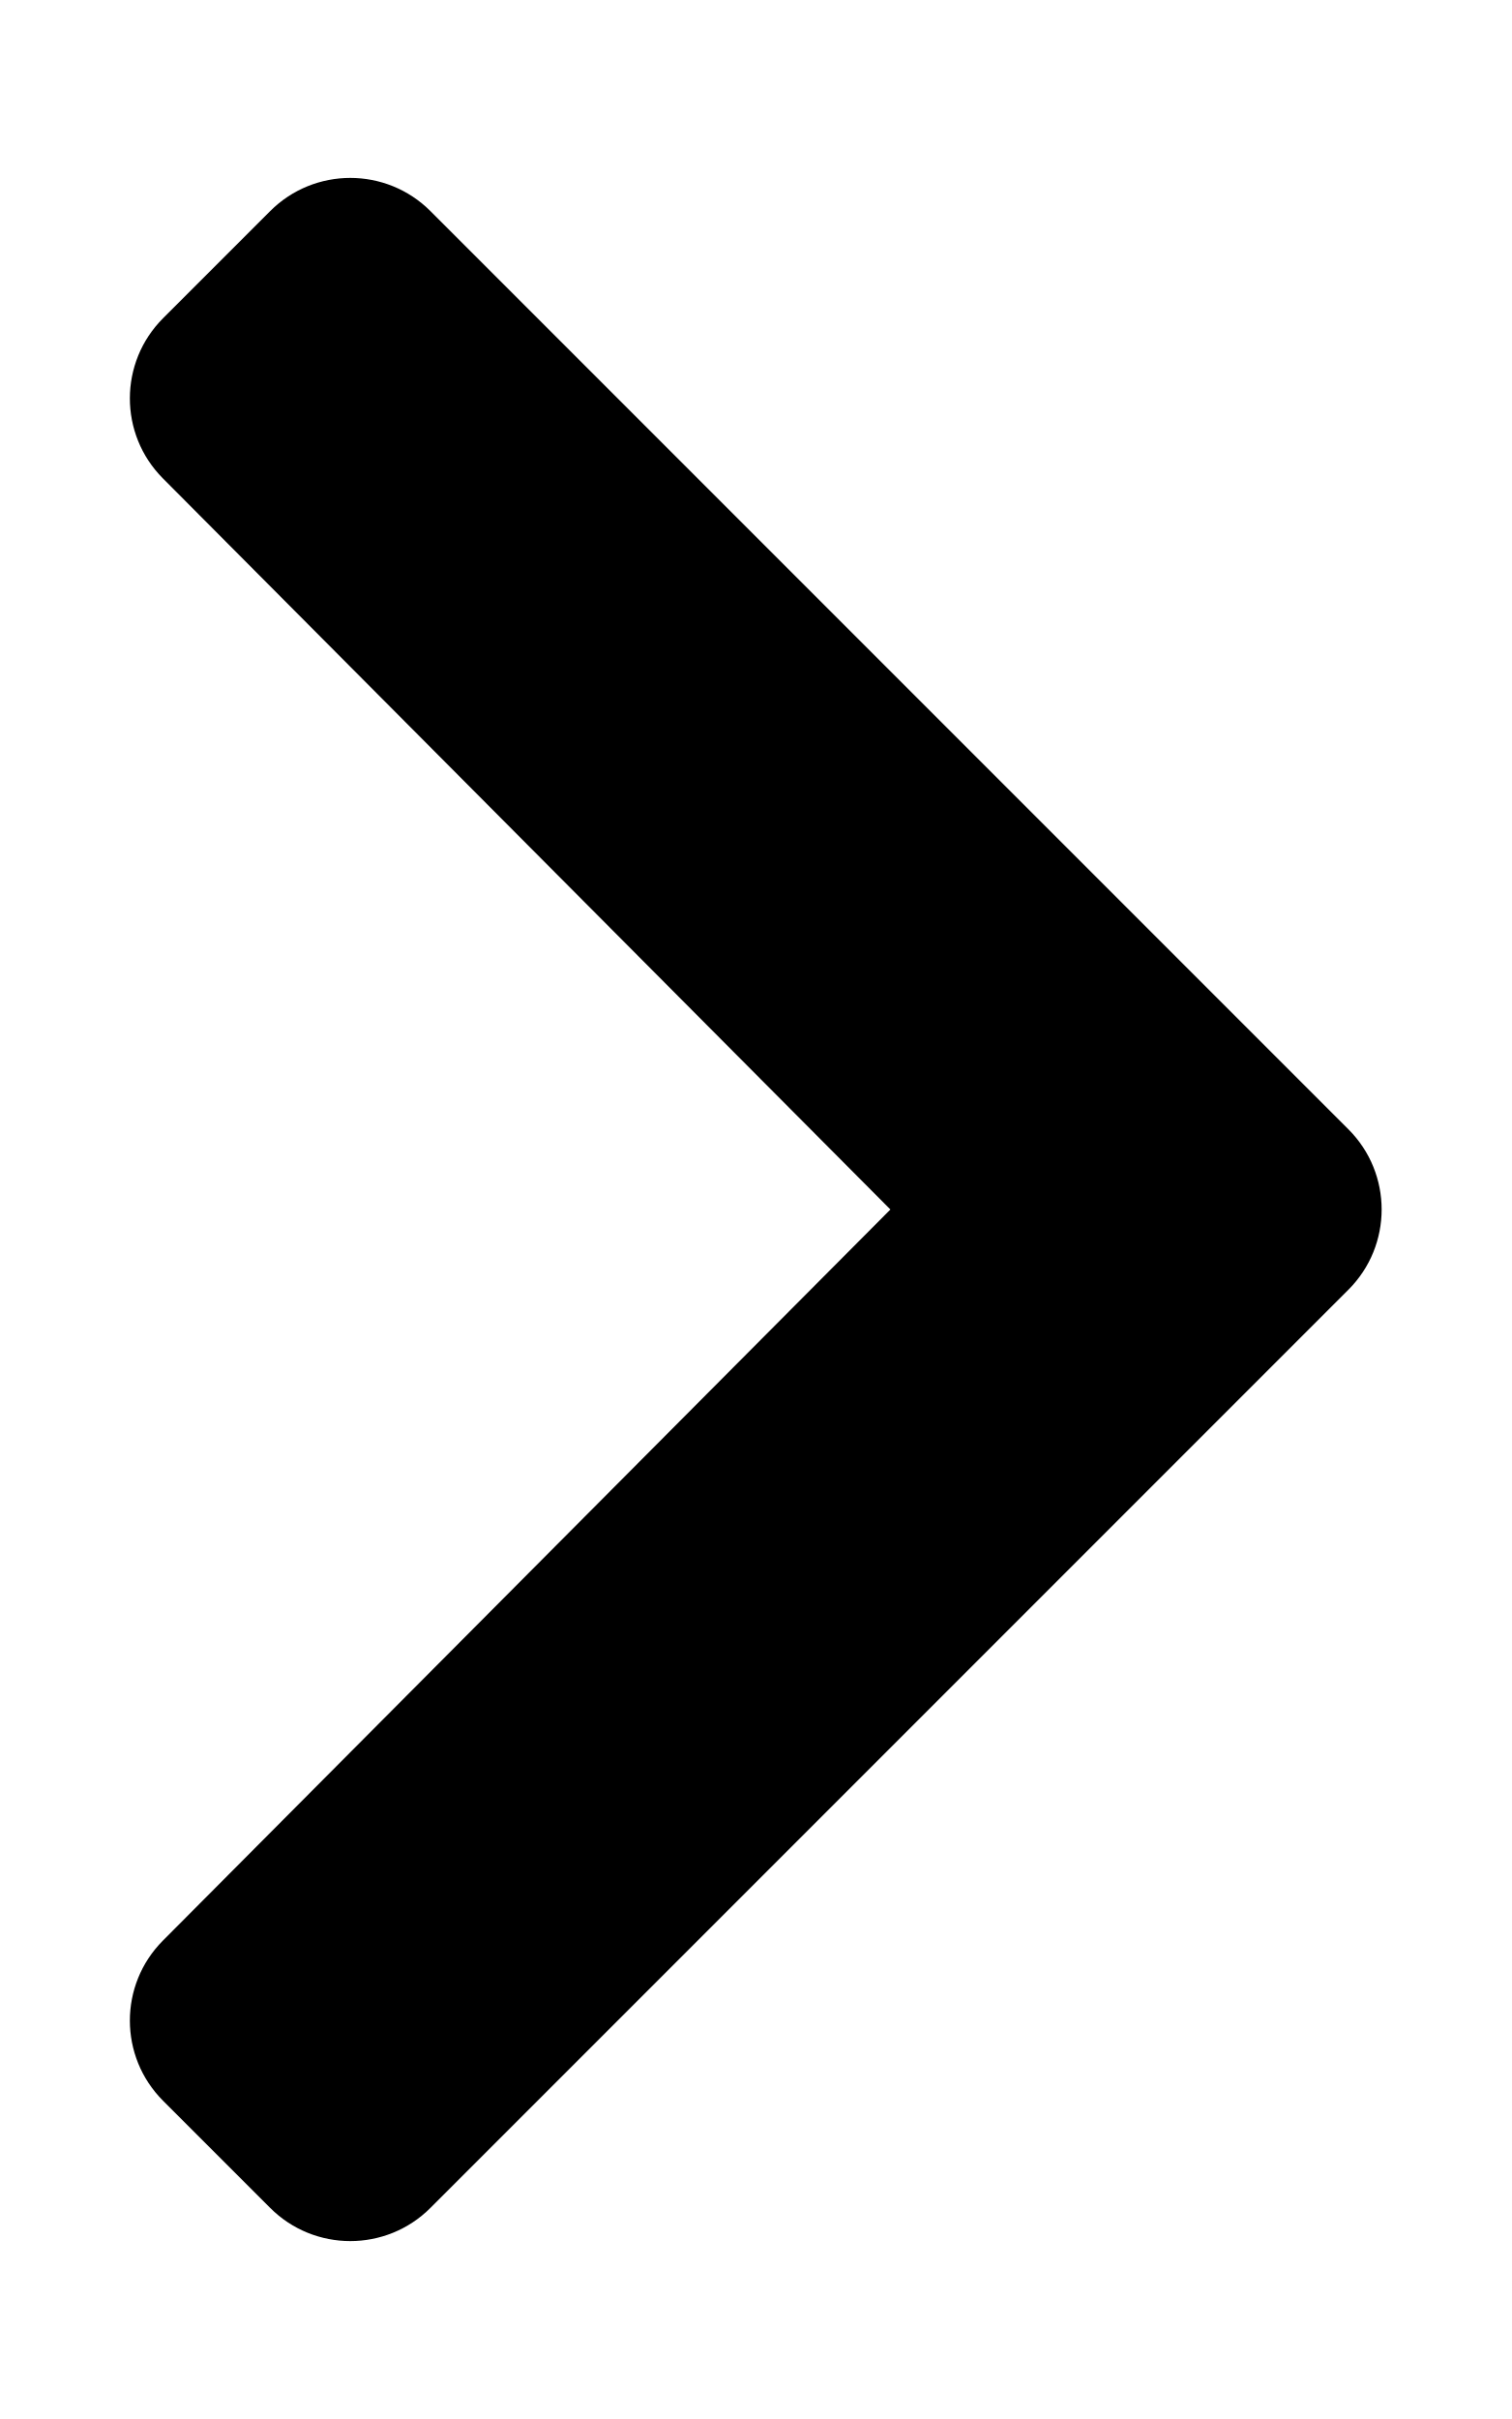
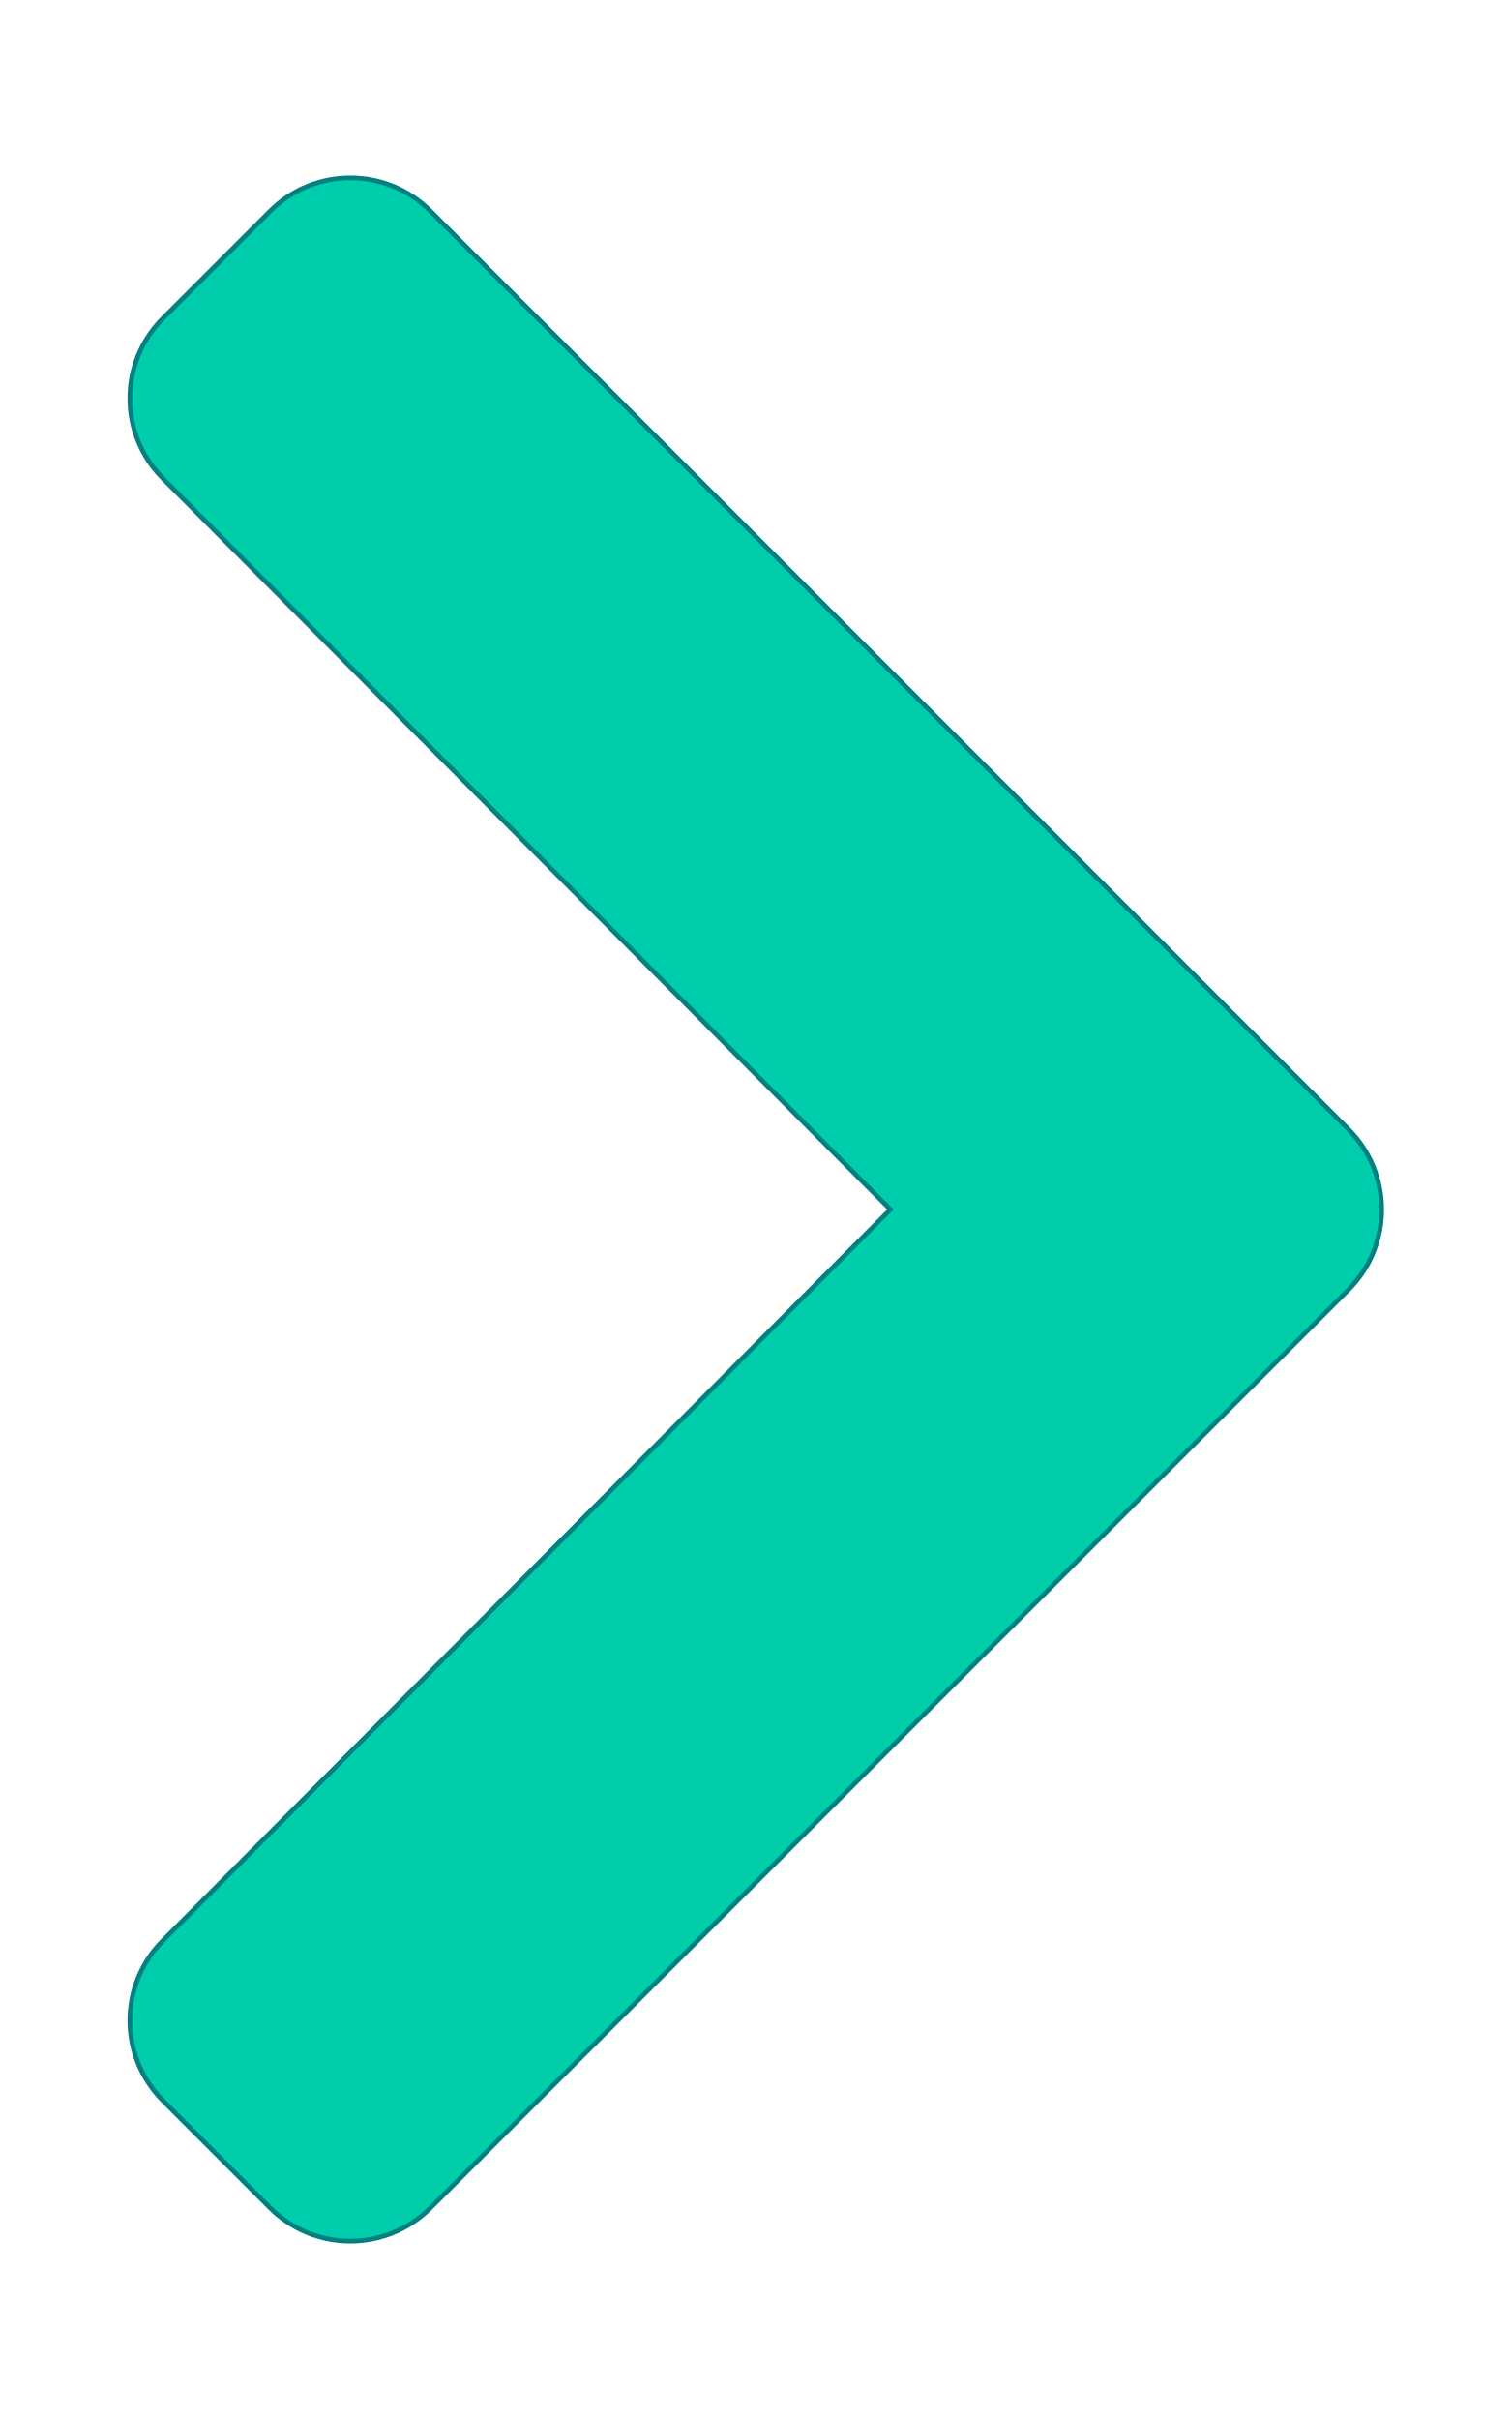
- <svg xmlns="http://www.w3.org/2000/svg" aria-hidden="true" focusable="false" data-prefix="fas" data-icon="chevron-right" class="svg-inline--fa fa-chevron-right fa-w-10" role="img" viewBox="0 0 320 512">
-   <path fill="currentColor" d="M285.476 272.971L91.132 467.314c-9.373 9.373-24.569 9.373-33.941 0l-22.667-22.667c-9.357-9.357-9.375-24.522-.04-33.901L188.505 256 34.484 101.255c-9.335-9.379-9.317-24.544.04-33.901l22.667-22.667c9.373-9.373 24.569-9.373 33.941 0L285.475 239.03c9.373 9.372 9.373 24.568.001 33.941z" />
+ <svg xmlns="http://www.w3.org/2000/svg" aria-hidden="true" focusable="false" data-prefix="fas" data-icon="chevron-right" class="svg-inline--fa fa-chevron-right fa-w-10" role="img" viewBox="0 0 320 512" version="1.1" id="svg4">
+   <defs id="defs8" />
+   <path fill="currentColor" d="M285.476 272.971L91.132 467.314c-9.373 9.373-24.569 9.373-33.941 0l-22.667-22.667c-9.357-9.357-9.375-24.522-.04-33.901L188.505 256 34.484 101.255c-9.335-9.379-9.317-24.544.04-33.901l22.667-22.667c9.373-9.373 24.569-9.373 33.941 0L285.475 239.03c9.373 9.372 9.373 24.568.001 33.941z" id="path2" style="fill:#00cdac;fill-opacity:1;stroke:#008080" />
</svg>
